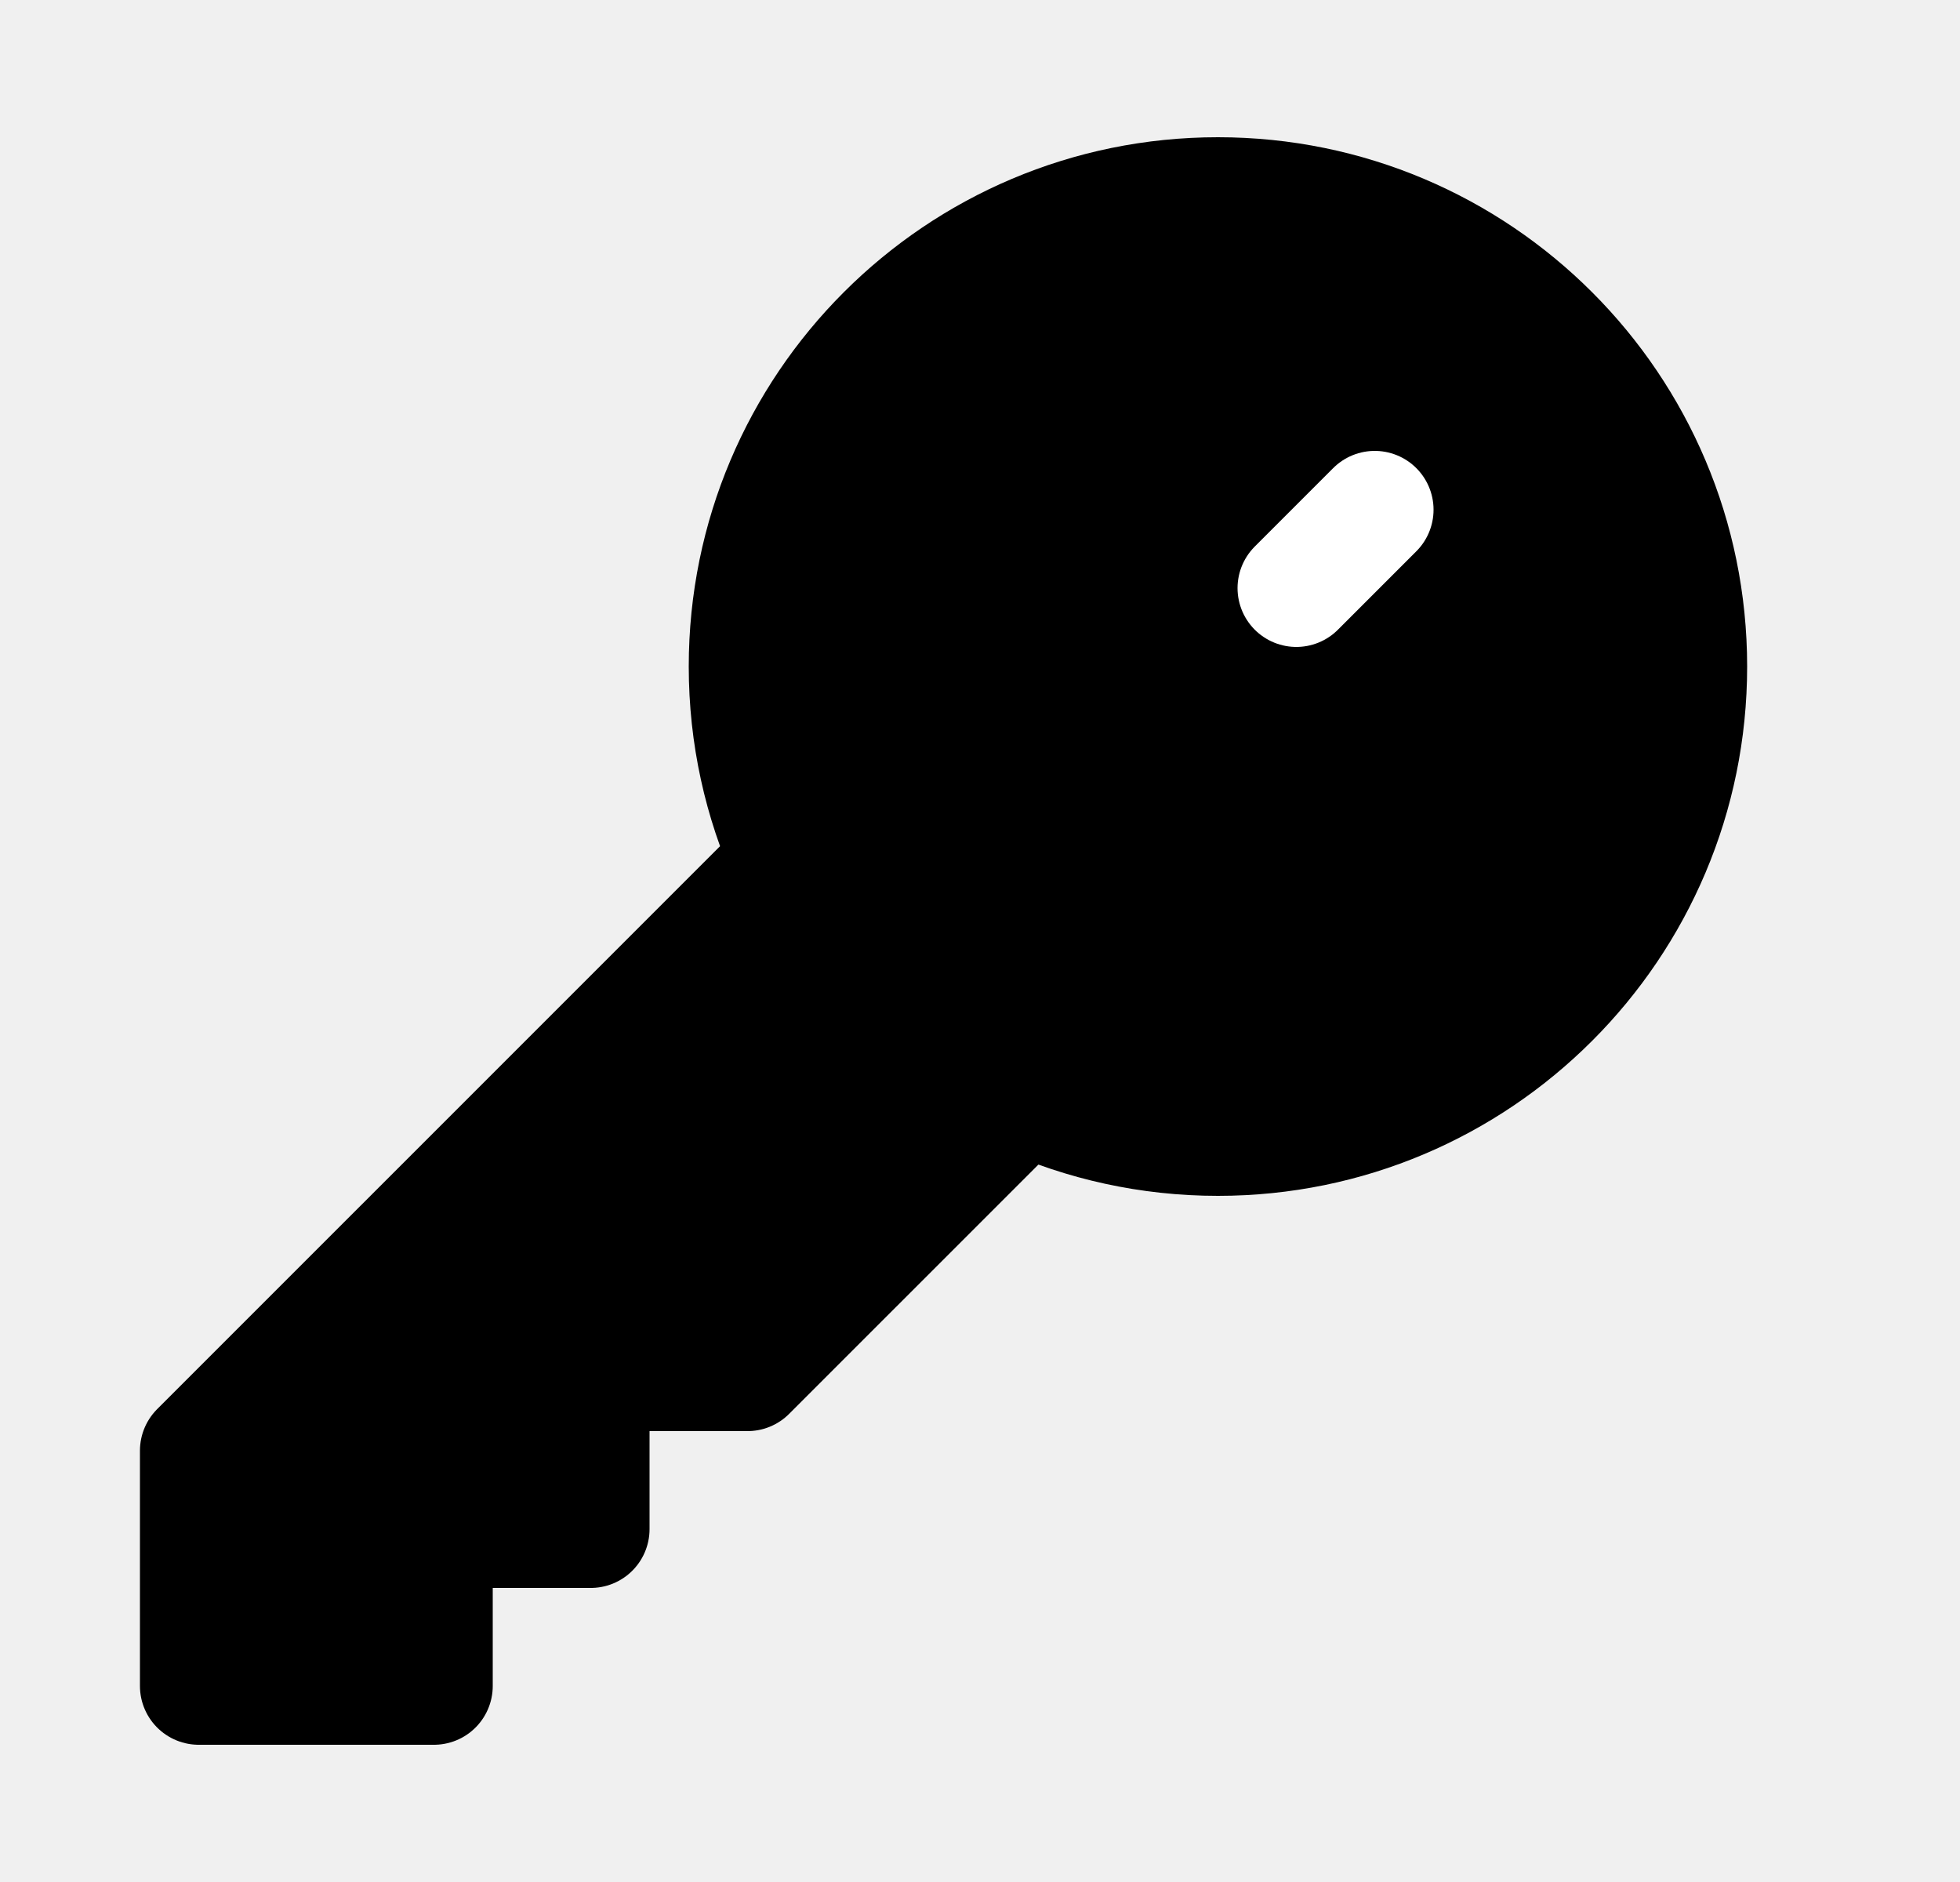
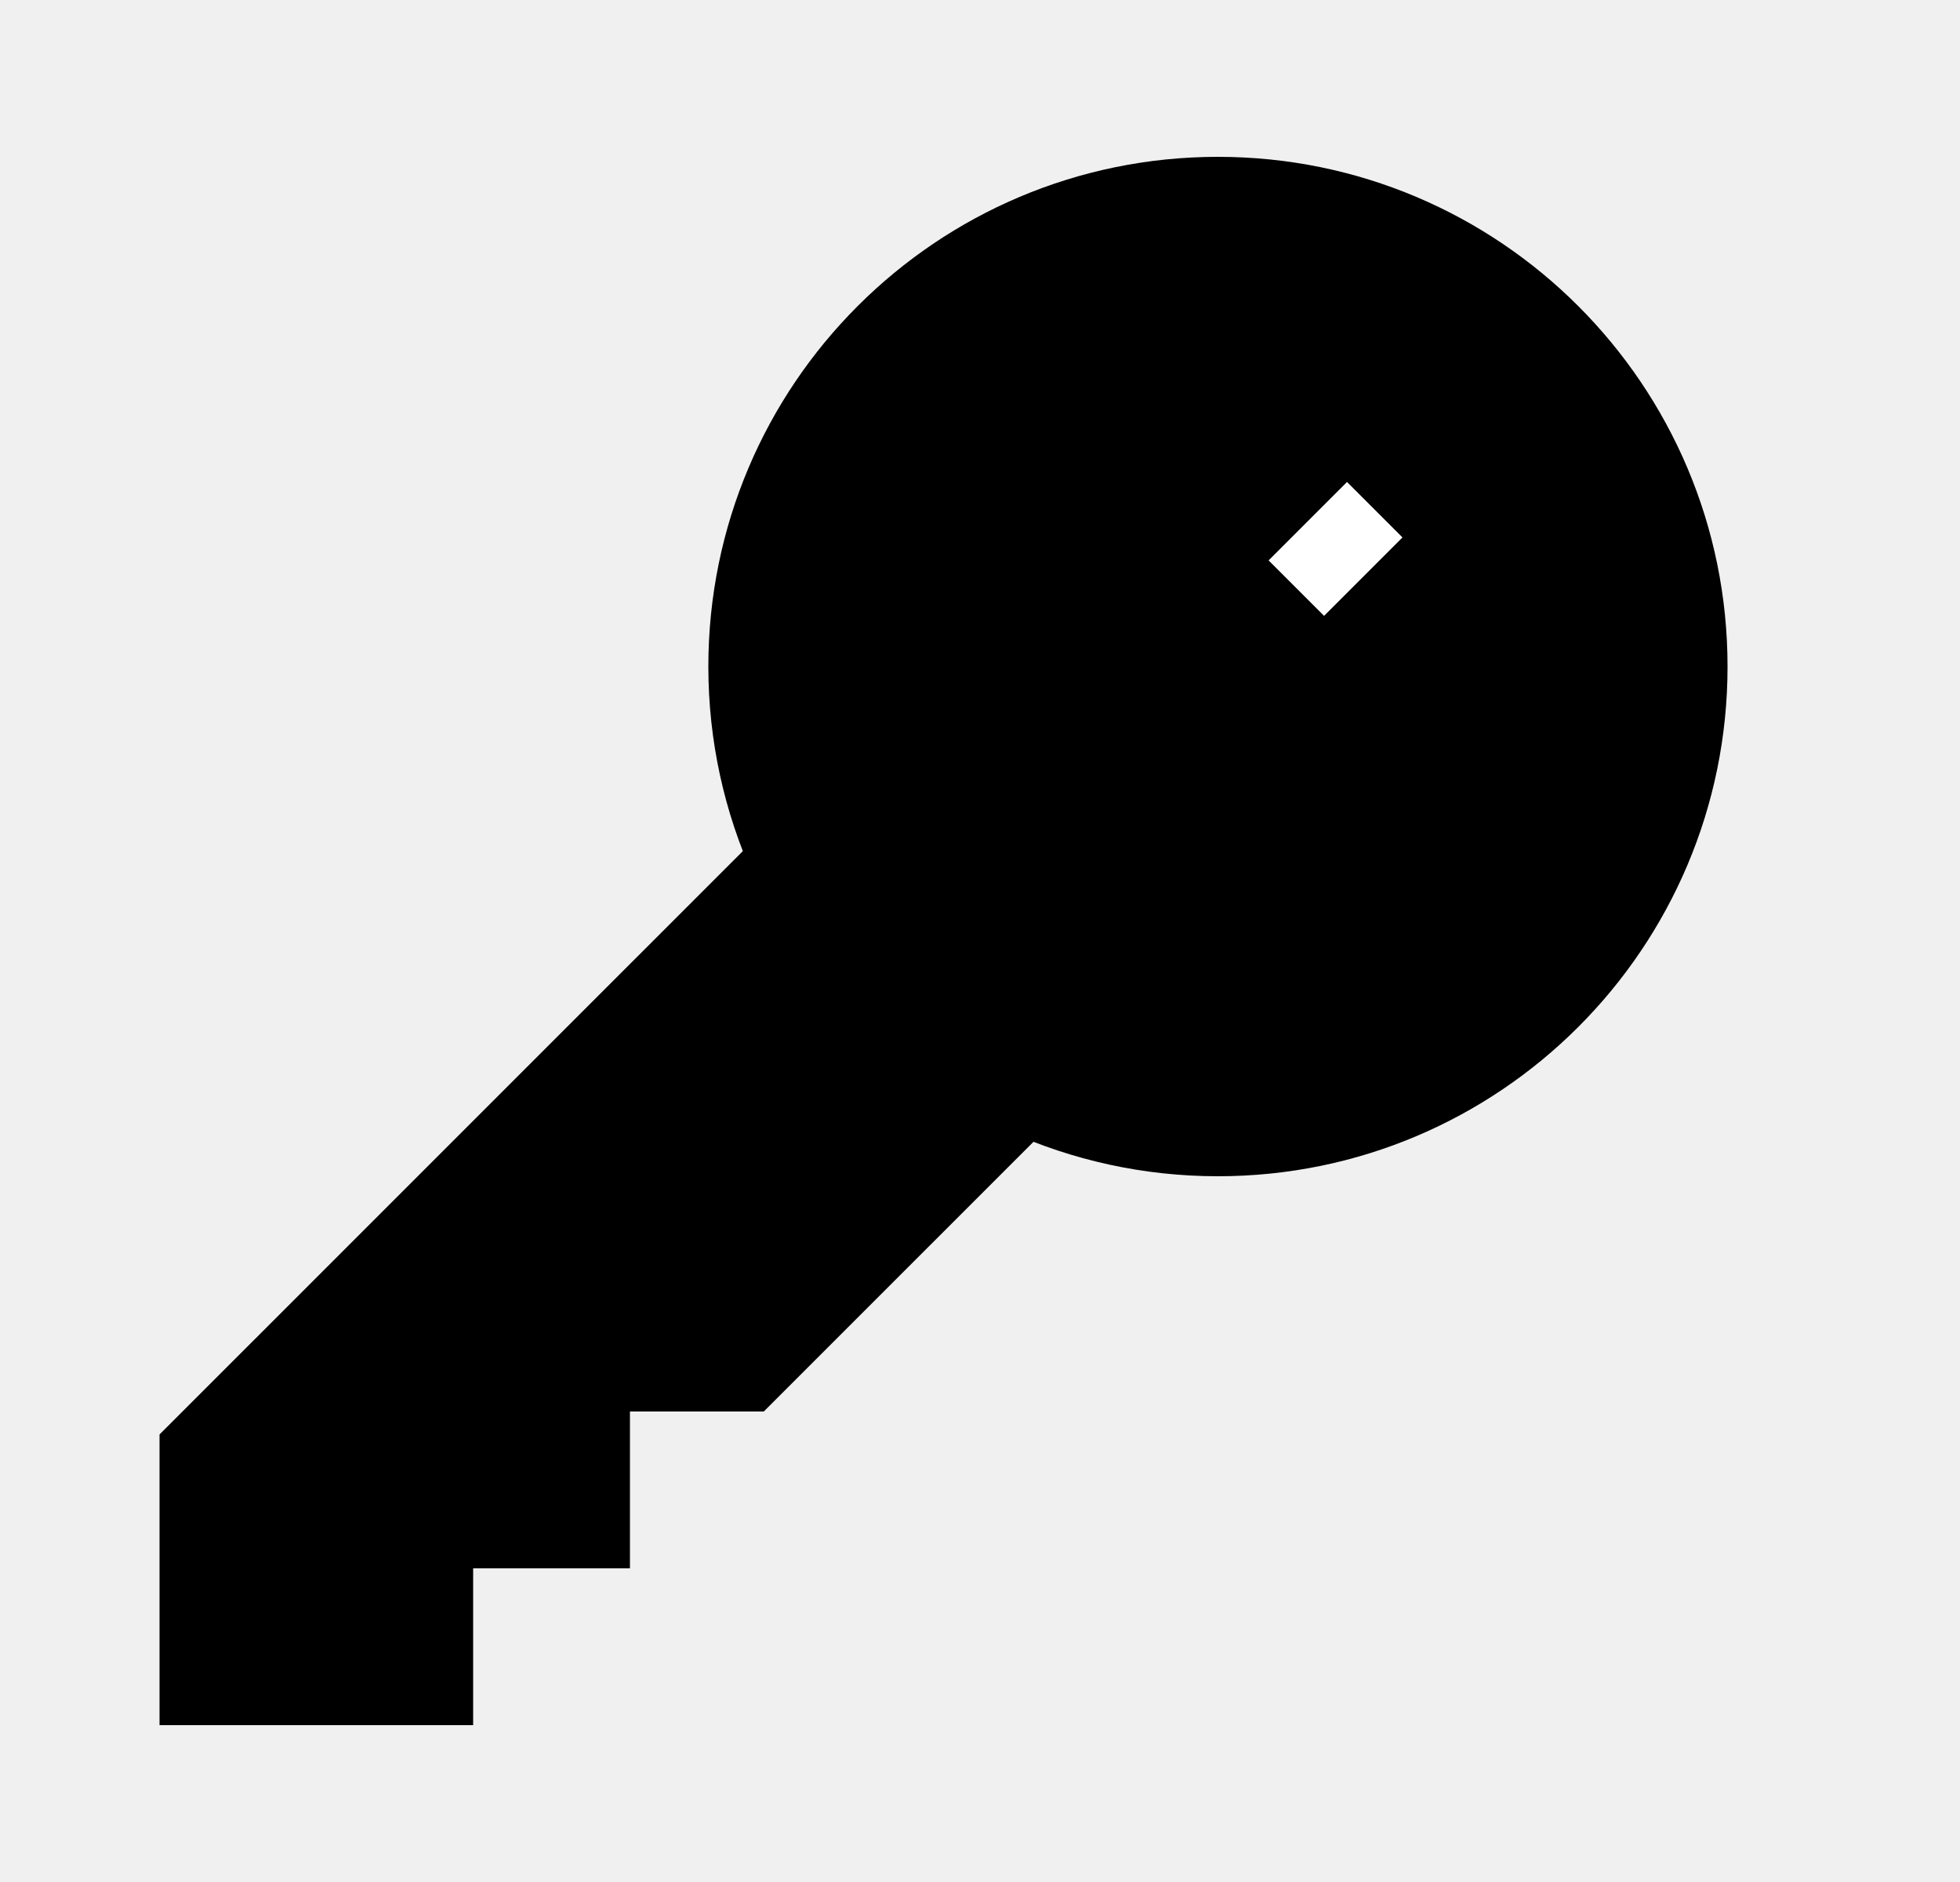
<svg xmlns="http://www.w3.org/2000/svg" width="25" height="24" viewBox="0 0 25 24" fill="none">
-   <path d="M15.535 14.5C18.849 14.5 21.535 11.814 21.535 8.5C21.535 5.186 18.849 2.5 15.535 2.5C12.222 2.5 9.535 5.186 9.535 8.5C9.535 9.38 9.725 10.216 10.066 10.97L2.535 18.5V21.5H5.535V19.5H7.535V17.5H9.535L13.066 13.97C13.819 14.31 14.655 14.5 15.535 14.5Z" fill="black" stroke="black" stroke-width="1.5" stroke-linecap="round" stroke-linejoin="round" />
-   <path d="M17.535 6.5L16.535 7.5" stroke="white" stroke-width="1.5" stroke-linecap="round" stroke-linejoin="round" />
+   <path d="M15.535 14.5C18.849 14.5 21.535 11.814 21.535 8.5C21.535 5.186 18.849 2.5 15.535 2.5C12.222 2.5 9.535 5.186 9.535 8.5C9.535 9.38 9.725 10.216 10.066 10.97L2.535 18.5V21.5H5.535V19.5H7.535V17.5H9.535L13.066 13.97C13.819 14.31 14.655 14.5 15.535 14.5Z" fill="black" stroke="black" strokeWidth="1.5" strokeLinecap="round" strokeLinejoin="round" />
+   <path d="M17.535 6.5L16.535 7.5" stroke="white" strokeWidth="1.5" strokeLinecap="round" strokeLinejoin="round" />
</svg>
